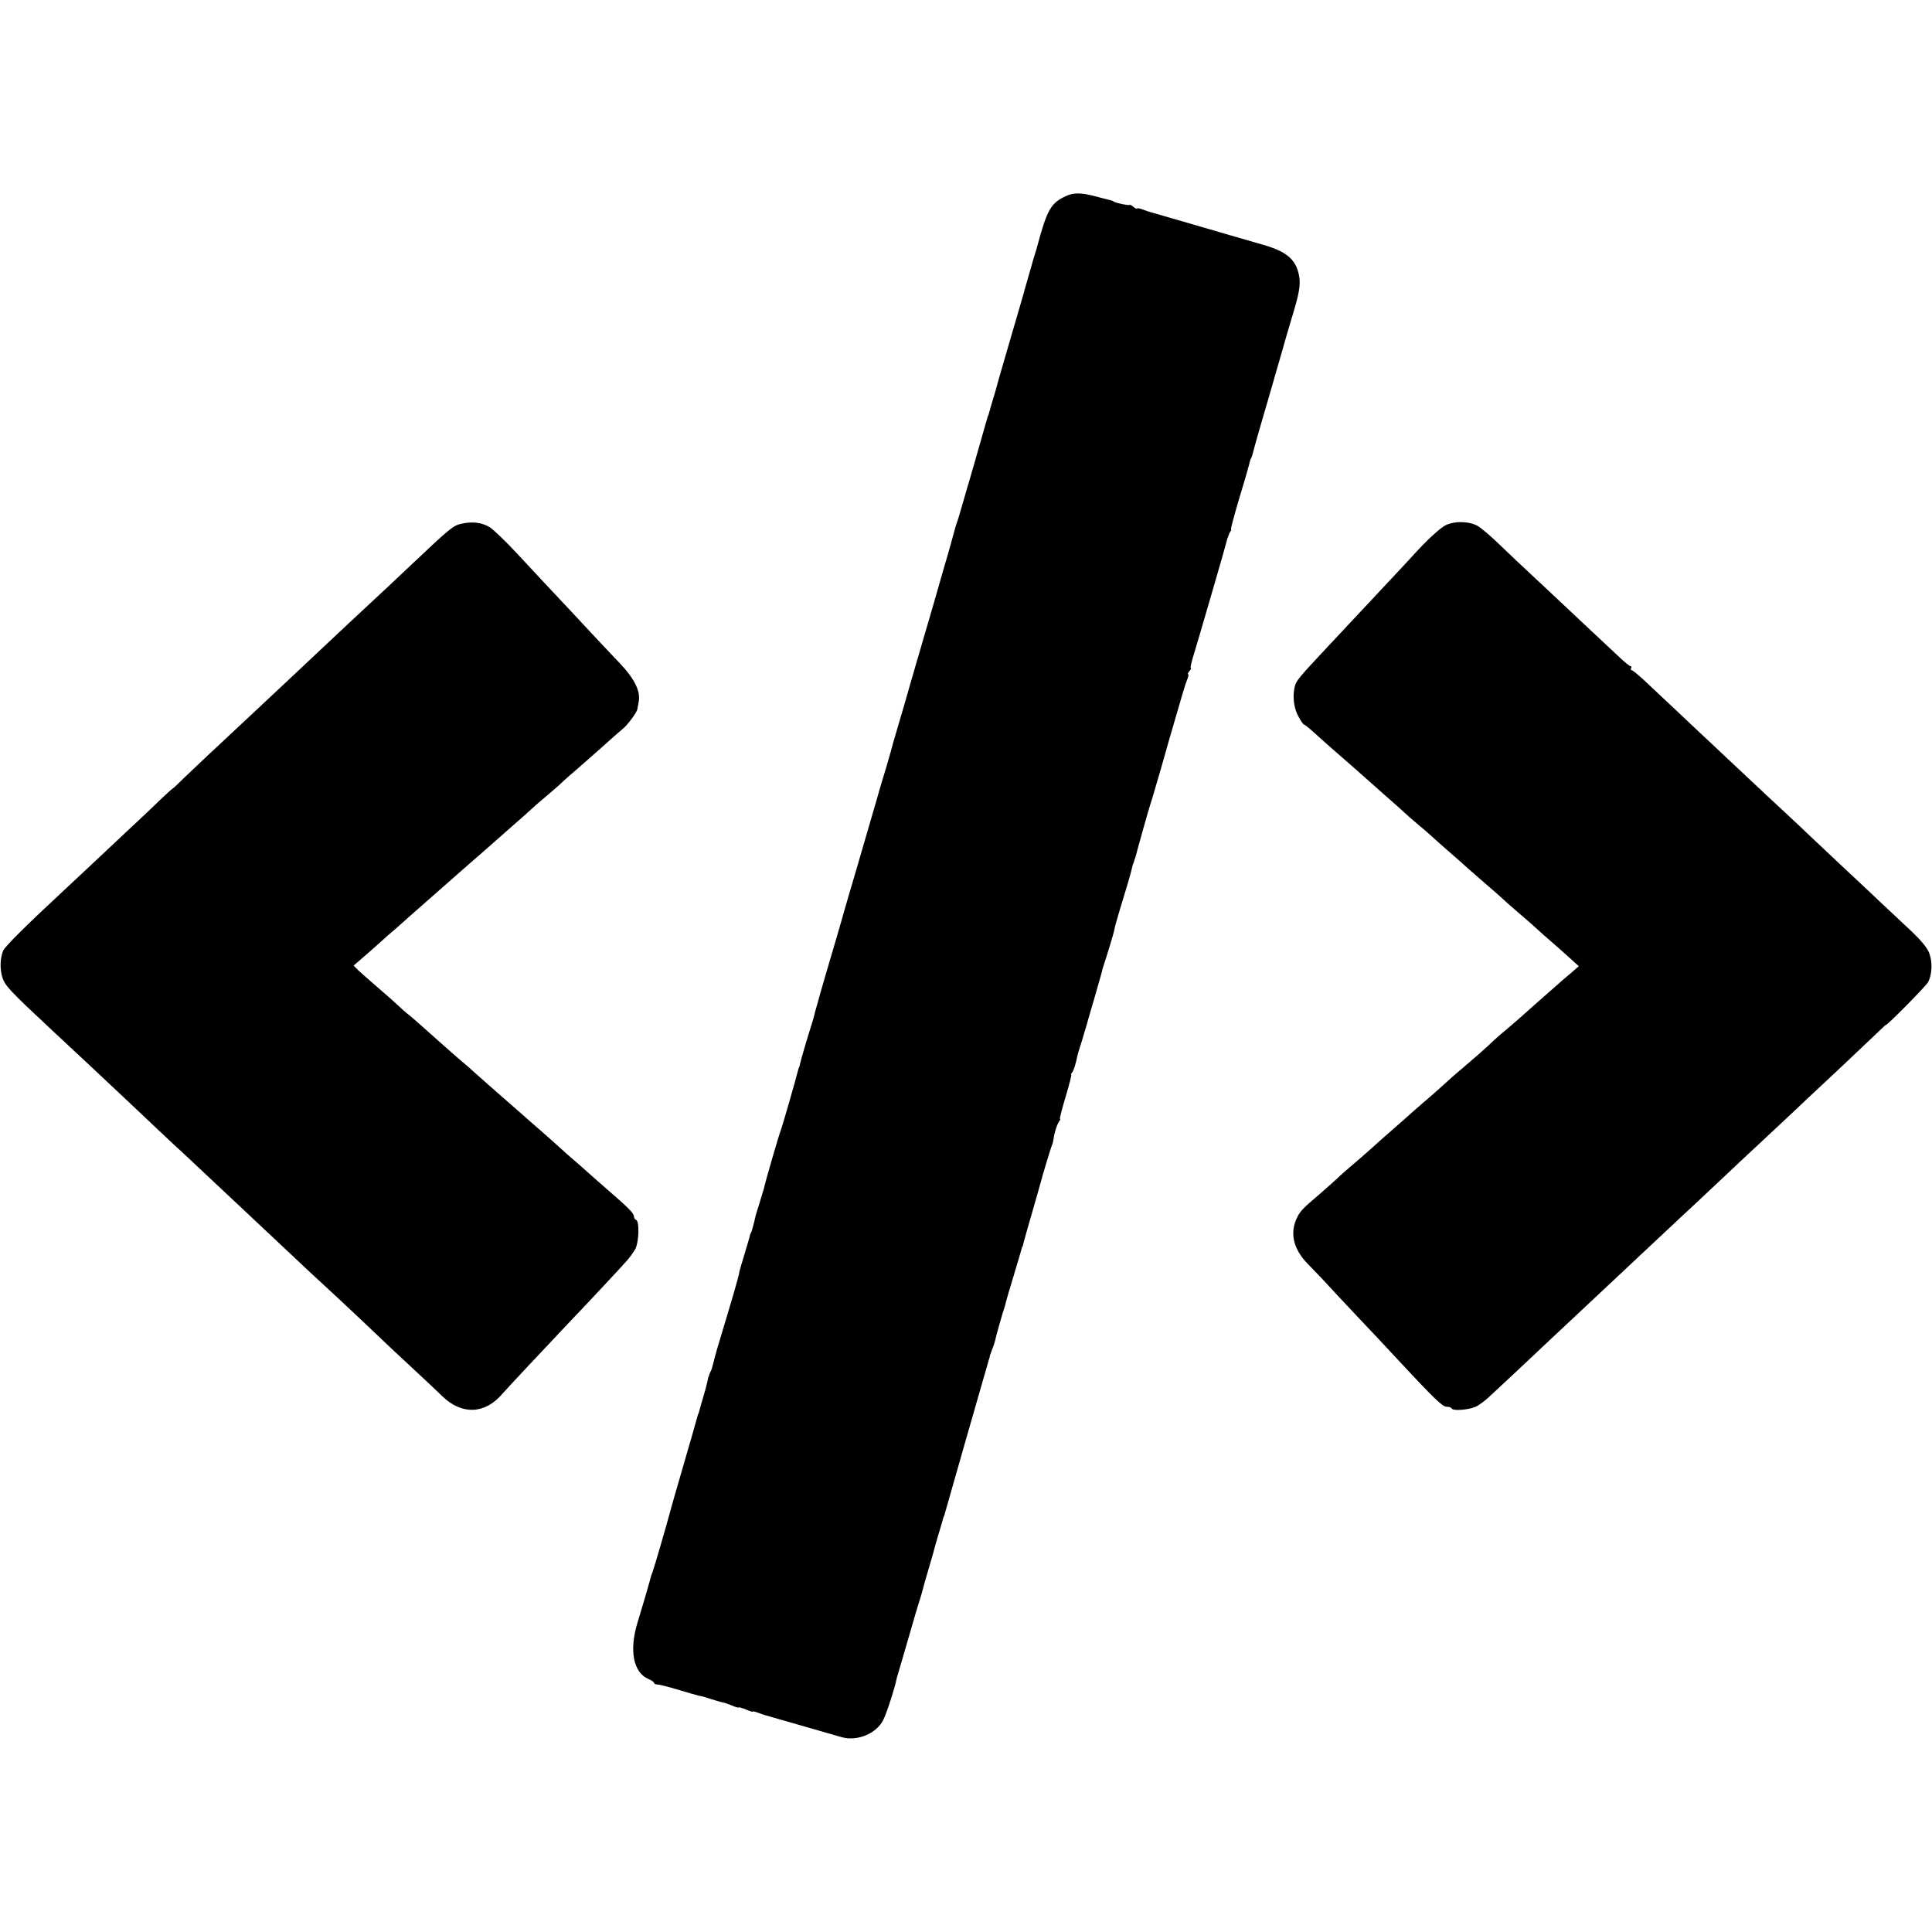
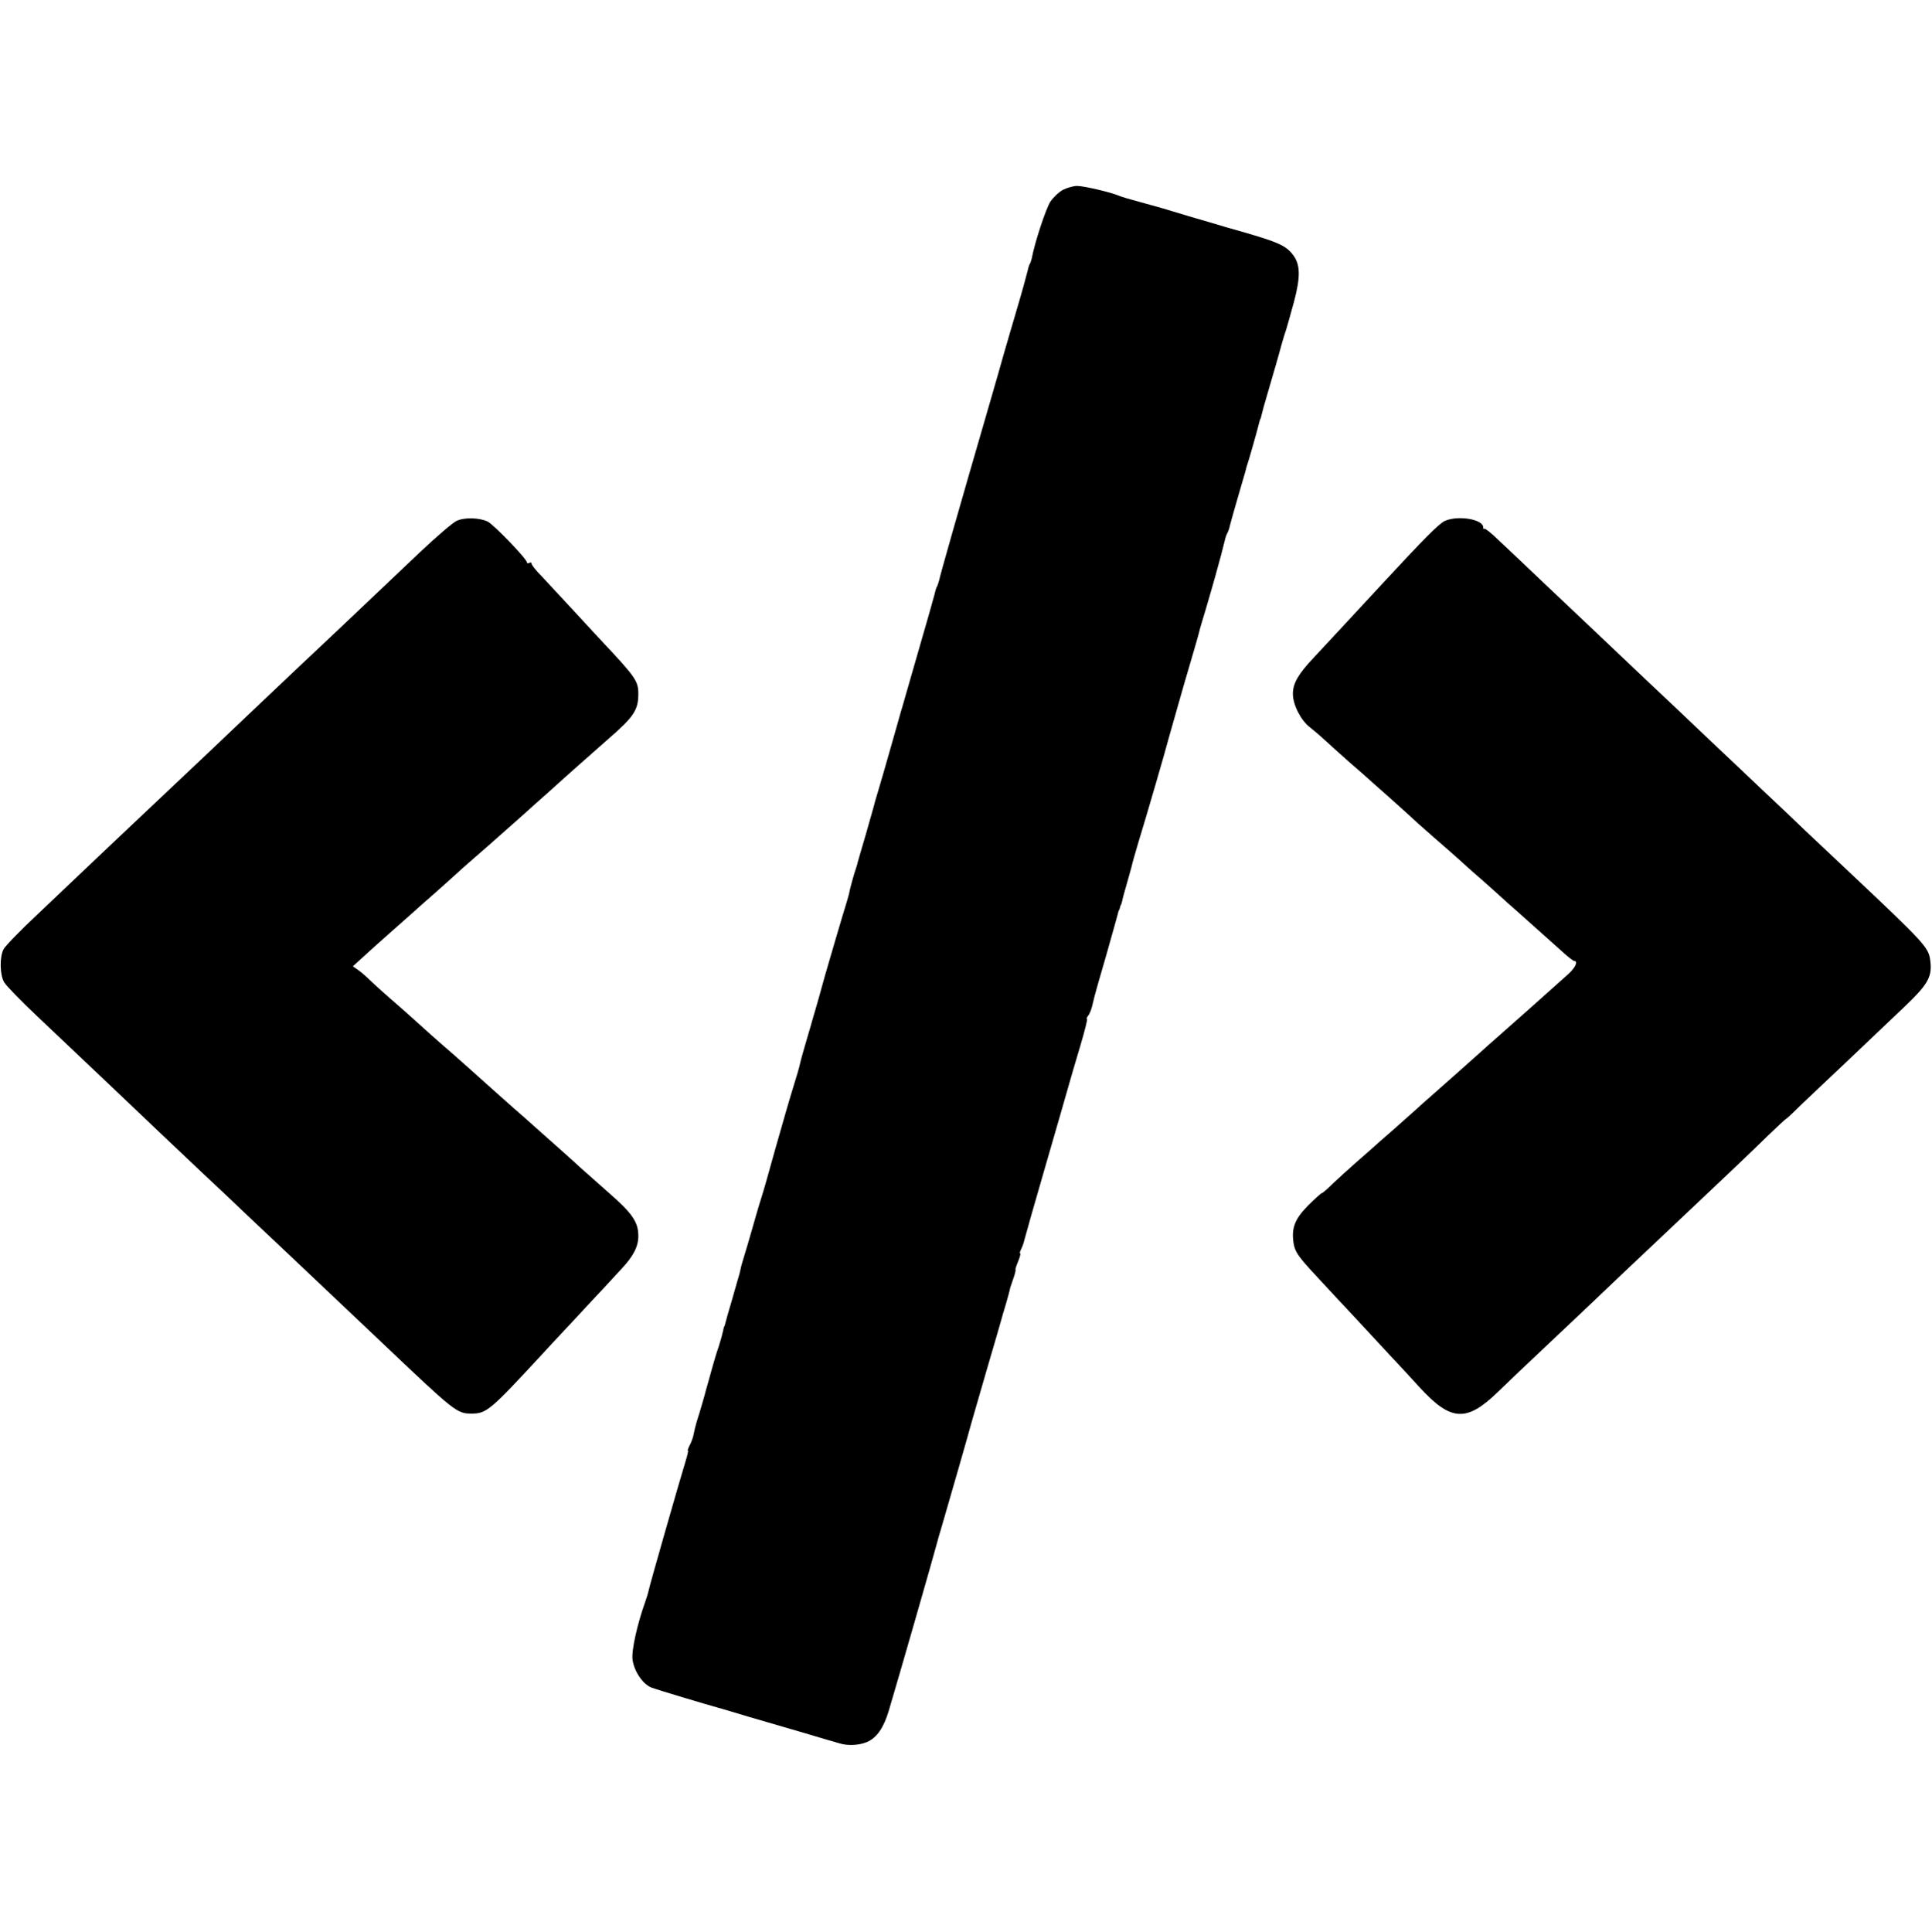
- <svg xmlns="http://www.w3.org/2000/svg" version="1.0" width="960pt" height="960pt" viewBox="0 0 960 960" preserveAspectRatio="xMidYMid meet">
-   <g transform="translate(0,960) scale(0.1,-0.1)" fill="#000000" stroke="none">
-     <path d="M5295 8625 c-73 -34 -92 -67 -140 -245 -2 -8 -11 -39 -20 -67 -8 -29 -22 -77 -30 -105 -9 -29 -17 -60 -19 -68 -2 -8 -30 -102 -61 -209 -31 -107 -59 -202 -61 -210 -2 -9 -13 -47 -24 -86 -12 -38 -23 -77 -25 -85 -2 -8 -4 -15 -5 -15 -1 0 -3 -7 -5 -15 -2 -8 -34 -118 -70 -245 -37 -126 -68 -234 -70 -240 -1 -5 -5 -17 -8 -25 -5 -12 -19 -62 -33 -115 -1 -5 -19 -66 -39 -135 -20 -69 -38 -132 -40 -140 -2 -8 -18 -62 -35 -120 -34 -115 -89 -306 -96 -330 -2 -8 -22 -78 -45 -155 -23 -77 -42 -144 -43 -150 -1 -5 -12 -41 -23 -80 -12 -38 -36 -119 -53 -180 -35 -119 -71 -245 -99 -340 -10 -33 -25 -85 -34 -115 -31 -108 -56 -196 -78 -270 -12 -41 -24 -79 -25 -85 -2 -5 -10 -35 -19 -65 -9 -30 -17 -59 -19 -65 -1 -5 -8 -30 -15 -55 -8 -25 -14 -49 -15 -55 -1 -5 -7 -26 -13 -45 -22 -69 -55 -181 -58 -198 -2 -9 -4 -17 -5 -17 -1 0 -3 -7 -5 -15 -11 -45 -78 -278 -85 -295 -7 -16 -77 -255 -84 -290 -2 -5 -11 -37 -21 -70 -11 -33 -19 -62 -20 -65 -10 -44 -19 -77 -23 -85 -4 -5 -7 -16 -8 -23 -2 -7 -13 -46 -25 -85 -12 -40 -23 -76 -24 -82 -2 -16 -15 -64 -51 -185 -56 -185 -73 -243 -80 -275 -4 -16 -9 -34 -13 -40 -3 -5 -6 -13 -7 -17 -1 -5 -2 -9 -4 -10 -1 -2 -3 -12 -5 -23 -2 -11 -11 -45 -20 -75 -9 -30 -18 -62 -20 -70 -2 -8 -4 -15 -5 -15 -1 0 -3 -7 -5 -15 -2 -8 -33 -118 -70 -244 -37 -126 -68 -236 -70 -245 -7 -29 -76 -266 -82 -281 -7 -17 -9 -25 -17 -55 -7 -26 -32 -112 -59 -200 -41 -136 -20 -244 53 -277 17 -7 30 -16 30 -20 0 -5 8 -8 17 -8 9 0 55 -12 102 -26 47 -14 94 -28 104 -30 10 -1 35 -8 55 -15 41 -13 60 -18 67 -19 3 0 21 -6 40 -14 19 -8 35 -13 35 -10 0 2 16 -2 35 -10 19 -8 35 -13 35 -11 0 3 12 0 28 -6 15 -6 50 -17 77 -24 53 -15 278 -80 334 -96 78 -24 176 16 210 85 17 34 57 157 65 199 1 7 13 46 25 87 12 41 34 116 48 165 14 50 32 110 40 135 8 25 16 52 18 61 2 9 13 49 25 89 12 40 23 80 26 89 2 9 13 48 24 86 12 39 23 77 25 85 2 8 4 15 5 15 1 0 3 7 5 15 3 13 210 735 219 765 2 6 4 12 4 15 0 3 6 19 12 35 7 17 13 37 15 45 4 22 36 133 42 150 3 8 7 22 9 30 1 8 19 69 39 135 20 66 38 127 40 135 2 8 4 15 5 15 1 0 3 7 5 15 1 8 22 80 45 160 23 80 43 150 44 155 3 14 46 157 53 175 4 8 7 22 8 30 3 29 18 75 28 88 5 6 7 12 4 12 -3 0 10 50 28 110 18 61 31 110 28 110 -3 0 -1 6 5 12 8 11 16 36 27 88 1 3 9 32 20 65 10 33 19 65 21 70 1 6 19 66 39 135 20 69 38 132 40 140 1 8 5 22 8 30 15 45 50 158 54 180 2 13 13 52 23 85 33 108 62 205 65 223 2 9 4 18 5 20 2 1 4 7 5 12 1 6 4 12 5 15 1 3 3 8 4 13 3 14 68 247 74 262 3 8 6 20 8 25 17 58 60 204 75 260 11 39 24 84 29 100 47 162 59 204 69 228 6 15 8 27 5 27 -4 0 -1 7 6 15 7 8 10 15 7 15 -3 0 1 21 9 48 25 81 166 566 169 582 2 8 4 16 5 18 2 1 3 5 4 10 1 4 5 13 9 20 5 6 6 12 4 12 -3 0 15 66 39 148 25 81 47 158 50 171 3 14 7 28 10 33 3 4 7 16 9 25 2 10 35 128 75 263 39 135 73 252 75 260 2 8 11 40 20 70 9 30 26 87 37 125 28 96 32 134 19 183 -19 69 -66 105 -179 137 -135 39 -164 47 -362 105 -96 28 -182 53 -190 55 -8 2 -27 8 -42 14 -16 6 -28 8 -28 5 0 -4 -7 0 -17 7 -9 8 -18 13 -20 11 -4 -4 -65 8 -78 16 -5 4 -14 7 -20 8 -5 1 -37 9 -70 18 -72 19 -110 20 -150 1z" />
-     <path d="M2295 6998 c-43 -9 -54 -18 -250 -203 -71 -68 -146 -137 -165 -155 -37 -34 -265 -247 -310 -290 -33 -31 -271 -255 -325 -305 -22 -20 -91 -85 -154 -144 -63 -58 -140 -132 -173 -163 -32 -32 -60 -58 -62 -58 -2 0 -30 -26 -63 -57 -32 -32 -108 -103 -167 -158 -59 -55 -133 -125 -165 -155 -32 -30 -102 -95 -155 -145 -179 -166 -283 -270 -291 -290 -14 -39 -16 -83 -5 -126 13 -46 33 -67 260 -279 68 -63 140 -131 161 -150 59 -55 296 -278 374 -352 38 -36 84 -79 100 -93 26 -24 141 -132 325 -305 71 -67 278 -261 314 -295 18 -16 83 -77 146 -135 62 -58 141 -132 175 -165 34 -33 115 -109 181 -170 65 -60 134 -125 153 -144 97 -93 211 -88 297 13 26 30 214 230 334 357 79 82 262 278 287 307 13 15 31 40 40 56 18 35 21 138 4 144 -6 2 -11 10 -11 18 0 15 -31 46 -125 127 -33 29 -78 68 -100 88 -22 20 -55 49 -74 65 -19 16 -51 45 -72 64 -21 19 -61 55 -90 80 -29 25 -57 50 -63 55 -6 6 -47 41 -91 80 -94 82 -138 121 -176 155 -15 14 -49 44 -76 66 -63 55 -80 70 -164 145 -39 35 -80 71 -91 79 -11 8 -34 29 -51 45 -18 17 -63 57 -102 90 -38 33 -81 71 -94 83 l-24 24 29 25 c16 13 56 49 89 78 33 30 70 63 83 73 12 11 53 47 90 80 58 51 225 198 258 227 15 13 130 113 160 140 12 11 51 45 85 75 35 30 75 66 90 80 15 14 46 41 69 60 23 19 57 49 75 65 17 17 58 53 90 80 32 28 80 70 108 95 67 60 88 79 112 99 23 18 69 80 72 97 1 6 4 24 7 39 9 50 -21 112 -92 187 -97 102 -125 132 -242 258 -58 62 -121 129 -140 149 -19 21 -80 86 -135 145 -55 59 -114 115 -131 126 -37 23 -85 30 -139 18z" />
-     <path d="M7185 6991 c-24 -11 -79 -60 -138 -123 -53 -58 -112 -121 -130 -140 -17 -18 -70 -75 -117 -125 -47 -50 -133 -142 -191 -204 -160 -171 -168 -180 -176 -213 -11 -48 -4 -107 20 -148 11 -21 23 -38 26 -38 3 0 25 -17 47 -37 38 -35 137 -122 188 -166 12 -10 35 -31 51 -45 17 -15 69 -61 115 -102 47 -41 92 -81 101 -90 8 -8 37 -33 63 -55 27 -22 60 -51 75 -65 15 -14 58 -52 96 -85 38 -33 73 -64 79 -70 6 -5 45 -39 86 -75 41 -35 82 -71 91 -80 8 -8 39 -35 68 -60 29 -25 68 -58 86 -75 17 -16 61 -55 96 -85 34 -30 77 -68 93 -83 l31 -28 -31 -27 c-18 -15 -42 -36 -55 -47 -31 -27 -201 -177 -215 -190 -6 -5 -32 -28 -58 -50 -26 -21 -67 -57 -90 -80 -24 -22 -66 -59 -92 -81 -74 -63 -96 -82 -134 -117 -19 -18 -66 -59 -105 -92 -38 -33 -76 -67 -85 -75 -9 -8 -42 -37 -74 -65 -31 -27 -72 -63 -90 -80 -18 -16 -56 -50 -86 -75 -29 -25 -68 -58 -85 -75 -17 -16 -55 -50 -84 -75 -88 -75 -98 -86 -114 -116 -40 -78 -22 -159 51 -234 26 -26 88 -91 137 -145 50 -53 113 -121 140 -149 28 -29 102 -108 165 -176 189 -203 227 -240 249 -240 11 0 23 -4 26 -10 7 -11 79 -6 115 9 14 5 43 26 65 46 38 35 183 170 299 280 74 69 303 284 336 315 191 179 289 271 320 300 21 19 88 82 150 140 62 58 131 123 154 145 24 22 98 92 166 155 68 63 142 133 165 155 23 22 100 94 171 160 70 66 147 139 171 162 24 23 43 41 43 40 0 -10 201 194 211 213 20 41 22 99 5 145 -12 30 -44 67 -114 132 -53 50 -118 110 -143 134 -25 24 -99 94 -164 154 -65 61 -141 133 -170 160 -29 28 -83 79 -121 114 -38 35 -127 118 -198 185 -71 66 -146 137 -166 156 -21 19 -95 89 -166 156 -71 67 -151 142 -179 168 -27 25 -53 46 -58 46 -4 0 -5 5 -2 10 3 6 2 10 -3 10 -5 0 -31 21 -59 48 -28 26 -84 79 -125 117 -159 150 -333 312 -382 358 -28 27 -76 72 -106 101 -30 28 -68 60 -83 70 -42 26 -114 29 -162 7z" />
+ <svg xmlns="http://www.w3.org/2000/svg" version="1.0" width="832pt" height="832pt" viewBox="0 0 832 832" preserveAspectRatio="xMidYMid meet">
+   <g transform="translate(0,832) scale(0.1,-0.1)" fill="#000000" stroke="none">
+     <path d="M4581 7503 c-18 -9 -43 -33 -56 -52 -19 -30 -67 -174 -80 -244 -2 -9 -6 -21 -9 -25 -3 -5 -7 -19 -10 -33 -3 -13 -23 -87 -46 -164 -23 -77 -48 -165 -57 -195 -8 -30 -31 -109 -50 -175 -158 -544 -220 -763 -227 -795 -3 -11 -7 -24 -10 -28 -3 -5 -7 -19 -10 -33 -3 -13 -35 -125 -71 -249 -36 -124 -67 -232 -69 -240 -3 -8 -20 -71 -40 -140 -20 -69 -38 -132 -40 -140 -2 -8 -12 -42 -22 -75 -10 -33 -19 -64 -20 -70 -1 -5 -17 -59 -34 -120 -18 -60 -33 -114 -35 -120 -1 -5 -4 -17 -7 -25 -7 -18 -29 -98 -29 -105 0 -2 -5 -19 -10 -37 -15 -47 -89 -300 -94 -318 -2 -8 -14 -49 -25 -90 -12 -41 -23 -82 -26 -90 -2 -8 -15 -53 -29 -100 -14 -47 -27 -94 -29 -105 -2 -11 -15 -56 -29 -100 -14 -44 -48 -163 -77 -265 -28 -102 -55 -196 -60 -210 -5 -14 -15 -50 -24 -80 -8 -30 -25 -86 -36 -125 -12 -38 -23 -78 -26 -87 -2 -10 -6 -26 -8 -35 -3 -10 -17 -58 -31 -108 -15 -49 -28 -97 -30 -105 -2 -8 -4 -15 -5 -15 -1 0 -3 -9 -5 -19 -2 -10 -10 -40 -18 -65 -9 -25 -21 -66 -28 -91 -16 -57 -13 -48 -28 -100 -6 -25 -19 -67 -27 -95 -9 -27 -18 -58 -20 -68 -2 -9 -6 -26 -8 -36 -3 -11 -10 -29 -16 -40 -6 -12 -9 -21 -6 -21 2 0 -3 -21 -11 -47 -27 -88 -153 -528 -158 -553 -3 -14 -10 -36 -15 -50 -35 -98 -60 -210 -55 -250 7 -51 45 -107 83 -121 24 -9 241 -74 282 -85 8 -2 69 -20 135 -40 66 -19 174 -51 240 -70 66 -20 135 -40 153 -45 35 -11 84 -8 117 6 42 18 72 61 94 135 42 140 196 677 207 720 2 8 12 44 23 80 23 78 121 419 126 440 2 8 32 110 65 225 34 116 63 215 64 220 1 6 10 35 19 65 9 30 16 58 17 62 0 4 7 26 15 48 8 22 12 40 10 40 -2 0 3 16 11 35 8 19 12 35 9 35 -3 0 -1 8 4 18 6 11 12 30 15 43 3 13 44 157 91 319 47 162 92 318 100 347 8 28 30 104 49 167 19 64 32 116 29 116 -3 0 -1 6 4 13 6 6 14 26 18 42 4 17 9 37 11 45 2 8 24 87 50 175 25 88 47 167 49 175 2 8 4 16 5 18 2 1 4 7 5 12 1 6 3 11 5 13 1 1 3 9 5 17 1 8 10 40 19 71 9 31 18 65 21 75 2 11 15 57 29 104 30 96 126 427 131 450 2 8 31 110 64 225 34 116 64 218 66 228 2 10 15 55 29 100 13 45 32 109 41 142 9 33 21 76 26 95 5 19 12 46 15 59 3 14 8 29 12 35 3 6 7 16 8 21 3 14 29 107 53 188 11 37 20 68 20 70 0 1 2 9 5 17 6 16 45 154 51 180 2 8 4 15 5 15 1 0 3 8 5 17 2 10 13 50 25 90 28 96 48 164 61 213 6 22 15 51 20 65 4 14 20 68 34 121 28 105 27 158 -3 199 -34 45 -65 58 -282 119 -36 11 -112 33 -170 50 -121 37 -112 34 -210 61 -41 11 -82 23 -90 27 -35 15 -151 42 -180 42 -14 0 -40 -7 -59 -16z" />
+     <path d="M1967 6076 c-16 -7 -87 -68 -160 -137 -72 -68 -142 -135 -157 -149 -15 -14 -93 -88 -174 -165 -82 -77 -167 -158 -191 -180 -105 -99 -352 -334 -390 -370 -56 -53 -296 -280 -414 -391 -52 -49 -113 -107 -136 -129 -23 -22 -103 -98 -179 -170 -76 -71 -144 -141 -151 -155 -17 -34 -16 -109 3 -142 9 -15 72 -80 141 -145 245 -232 457 -433 530 -503 32 -30 116 -110 187 -177 71 -66 152 -143 180 -170 28 -26 115 -109 194 -183 124 -117 218 -206 396 -375 315 -299 322 -305 386 -305 64 0 81 15 302 254 15 17 76 82 135 145 58 63 120 129 136 146 17 18 49 53 71 77 53 56 74 98 74 143 0 60 -26 98 -127 186 -52 46 -107 95 -123 109 -23 22 -101 91 -201 180 -15 14 -54 48 -85 75 -31 28 -68 60 -81 72 -76 68 -165 148 -185 165 -47 40 -141 124 -178 158 -21 19 -62 55 -91 80 -29 25 -66 59 -83 75 -17 17 -41 38 -53 46 l-23 16 43 39 c23 21 80 73 127 114 47 41 90 80 96 85 6 6 41 37 79 70 37 33 80 71 95 85 15 14 55 50 90 80 35 30 71 62 80 70 44 39 154 136 164 146 6 5 38 34 71 63 33 30 93 84 134 120 41 36 95 84 120 106 112 97 131 126 131 196 0 54 -12 72 -150 219 -14 15 -70 75 -125 135 -55 59 -119 128 -142 153 -24 24 -43 48 -43 54 0 5 -4 6 -10 3 -5 -3 -10 -2 -10 2 0 15 -142 162 -169 176 -35 17 -100 19 -134 3z" />
+     <path d="M6225 6076 c-25 -11 -92 -79 -269 -270 -56 -61 -242 -261 -296 -319 -67 -71 -90 -111 -90 -156 0 -47 34 -114 73 -144 18 -14 46 -38 62 -53 17 -16 66 -60 110 -99 44 -38 85 -74 91 -80 6 -5 41 -37 79 -70 37 -33 77 -69 89 -80 11 -11 59 -54 106 -95 47 -41 99 -86 115 -101 17 -15 39 -36 51 -46 12 -10 54 -47 94 -83 39 -36 82 -74 95 -85 46 -41 158 -141 198 -177 23 -21 45 -38 49 -38 18 0 5 -29 -25 -56 -109 -98 -232 -207 -291 -259 -38 -33 -78 -69 -90 -80 -28 -25 -168 -150 -214 -190 -19 -16 -44 -39 -56 -50 -12 -11 -57 -51 -101 -90 -44 -38 -85 -74 -91 -80 -6 -5 -39 -35 -74 -65 -34 -30 -80 -72 -101 -92 -21 -21 -41 -38 -44 -38 -3 0 -30 -24 -60 -54 -57 -58 -72 -97 -62 -162 6 -38 21 -59 105 -149 31 -34 104 -112 162 -174 58 -63 127 -137 153 -165 27 -28 82 -88 123 -133 135 -147 202 -151 338 -19 34 33 127 122 206 196 79 74 169 160 201 190 50 48 206 196 360 341 224 211 333 315 396 377 41 39 76 72 78 72 2 0 30 26 62 58 33 31 124 118 204 193 79 76 188 178 241 229 107 102 124 133 113 208 -8 51 -30 75 -329 357 -82 77 -175 165 -207 195 -31 30 -119 114 -195 185 -75 72 -159 150 -185 175 -26 25 -107 101 -179 170 -73 69 -154 145 -180 170 -79 75 -218 207 -380 360 -84 80 -177 168 -207 196 -29 28 -55 49 -58 46 -3 -3 -5 0 -5 6 0 35 -108 53 -165 28z" />
  </g>
</svg>
